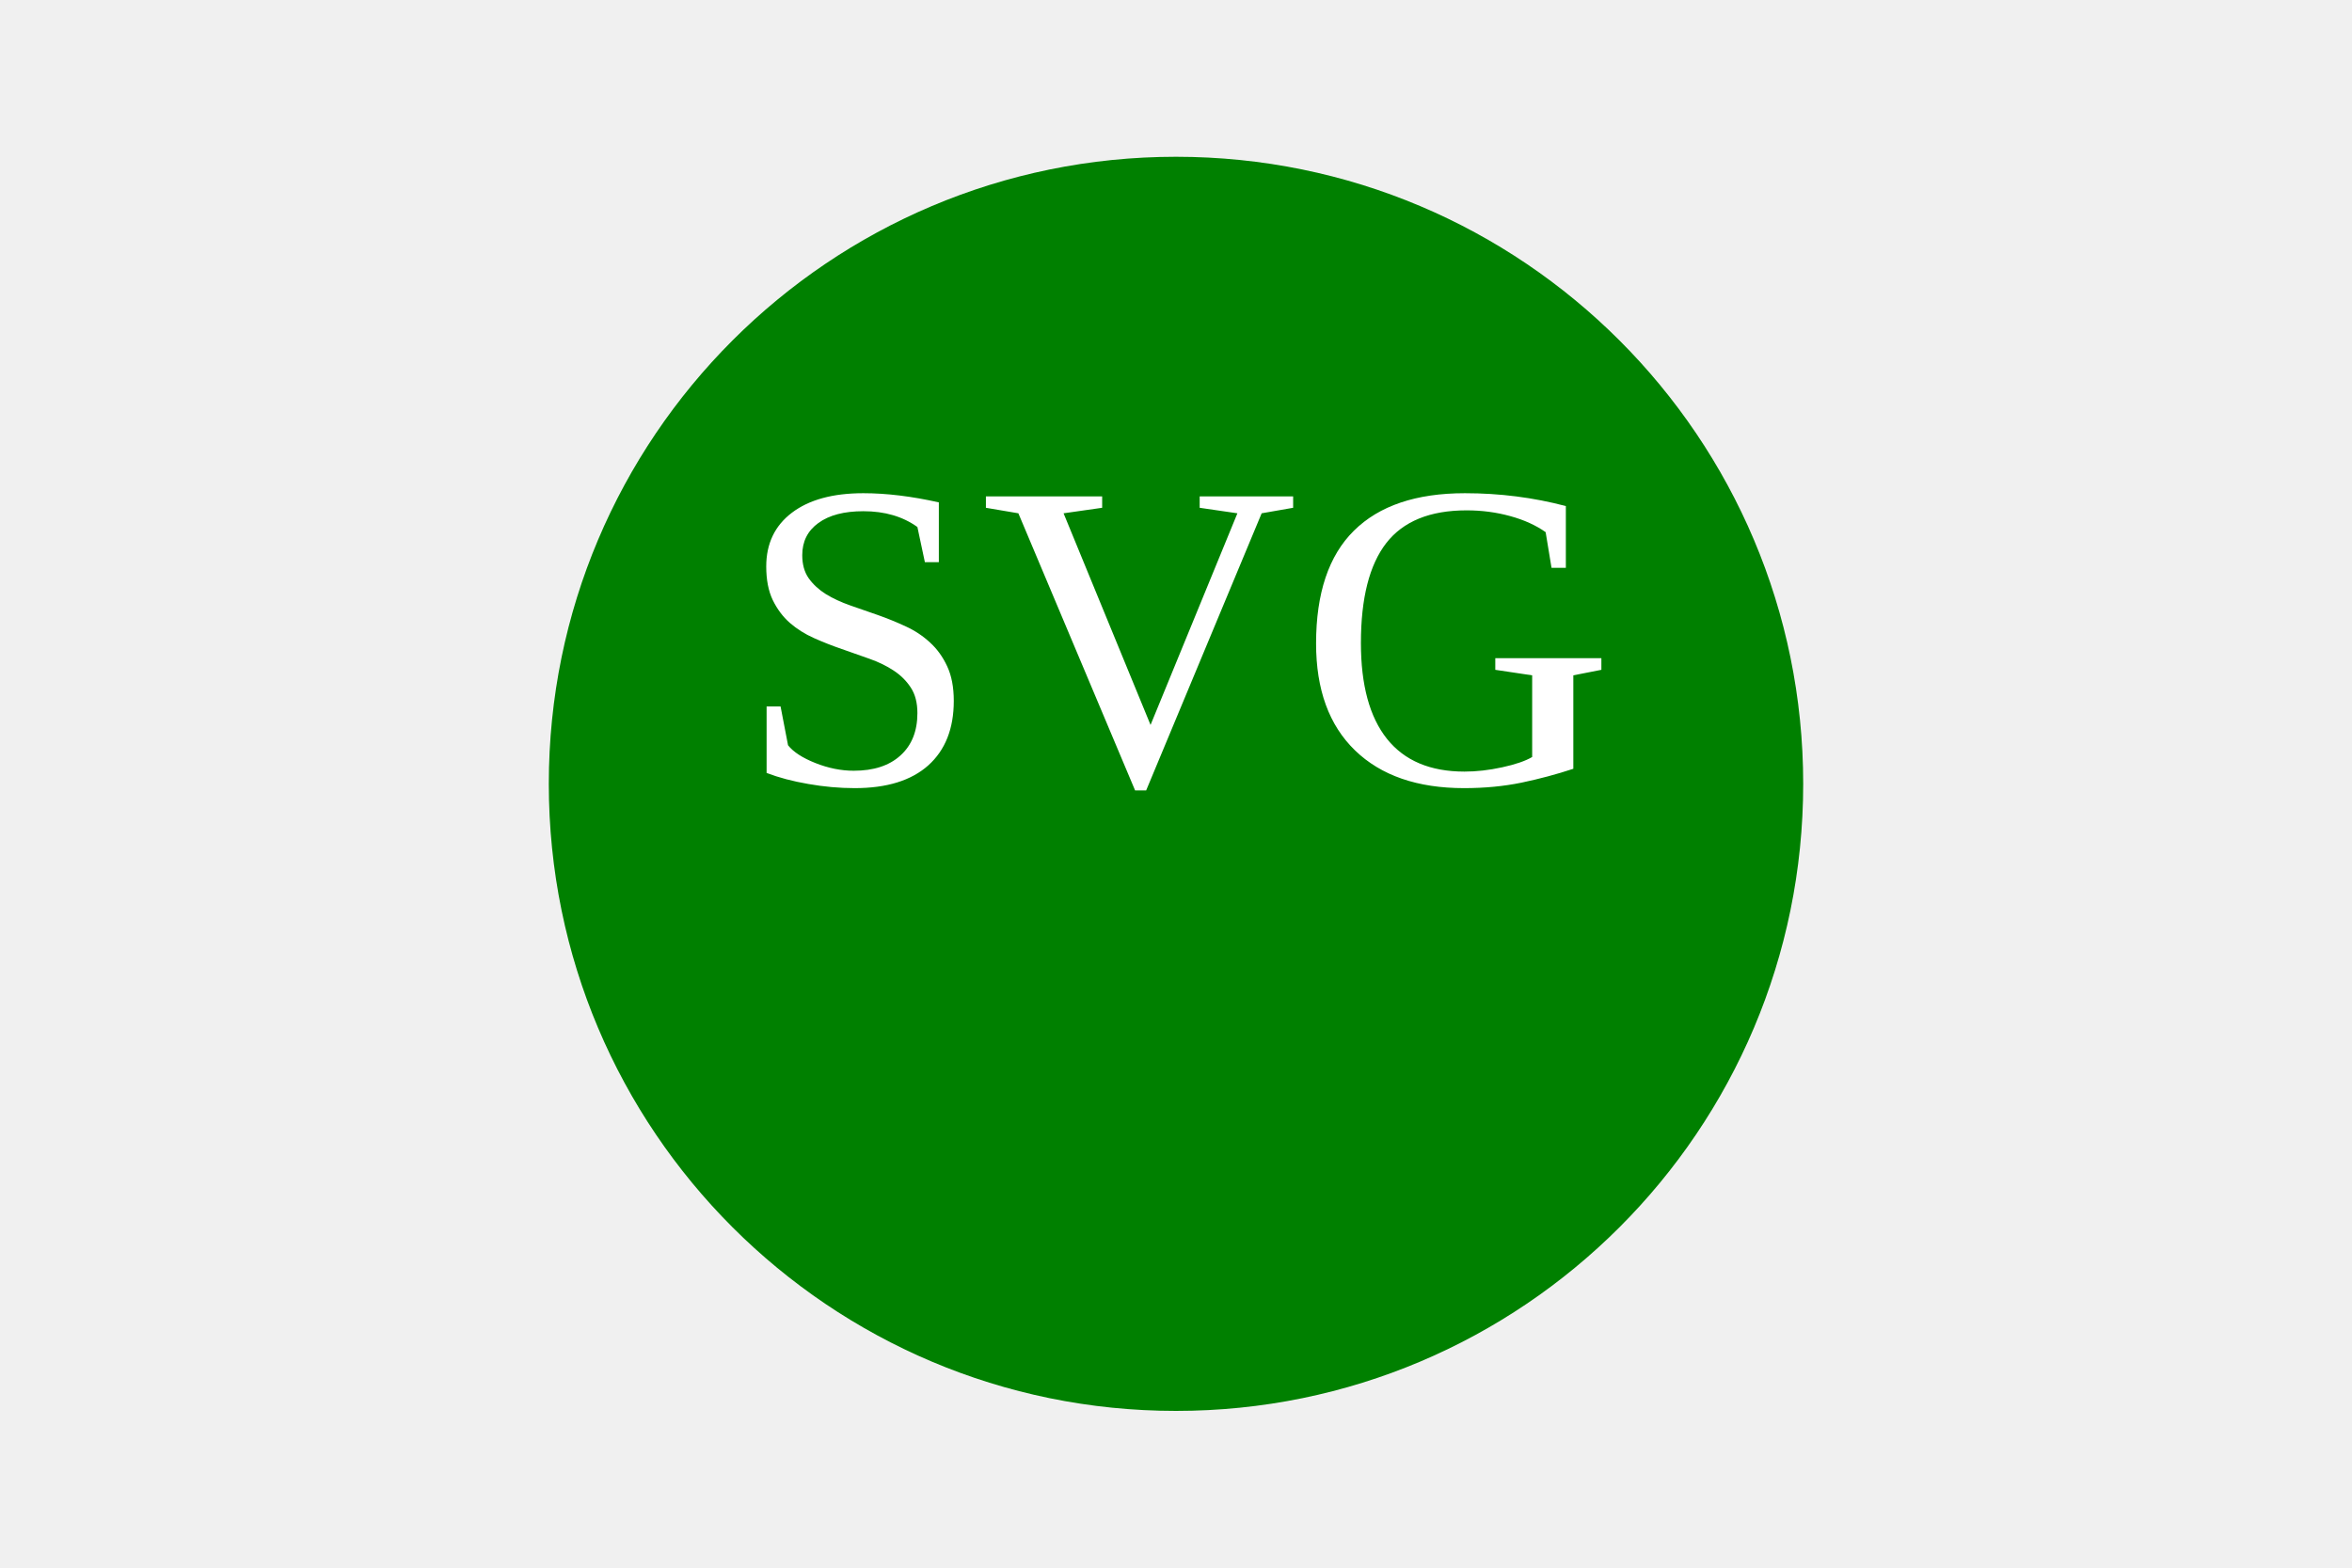
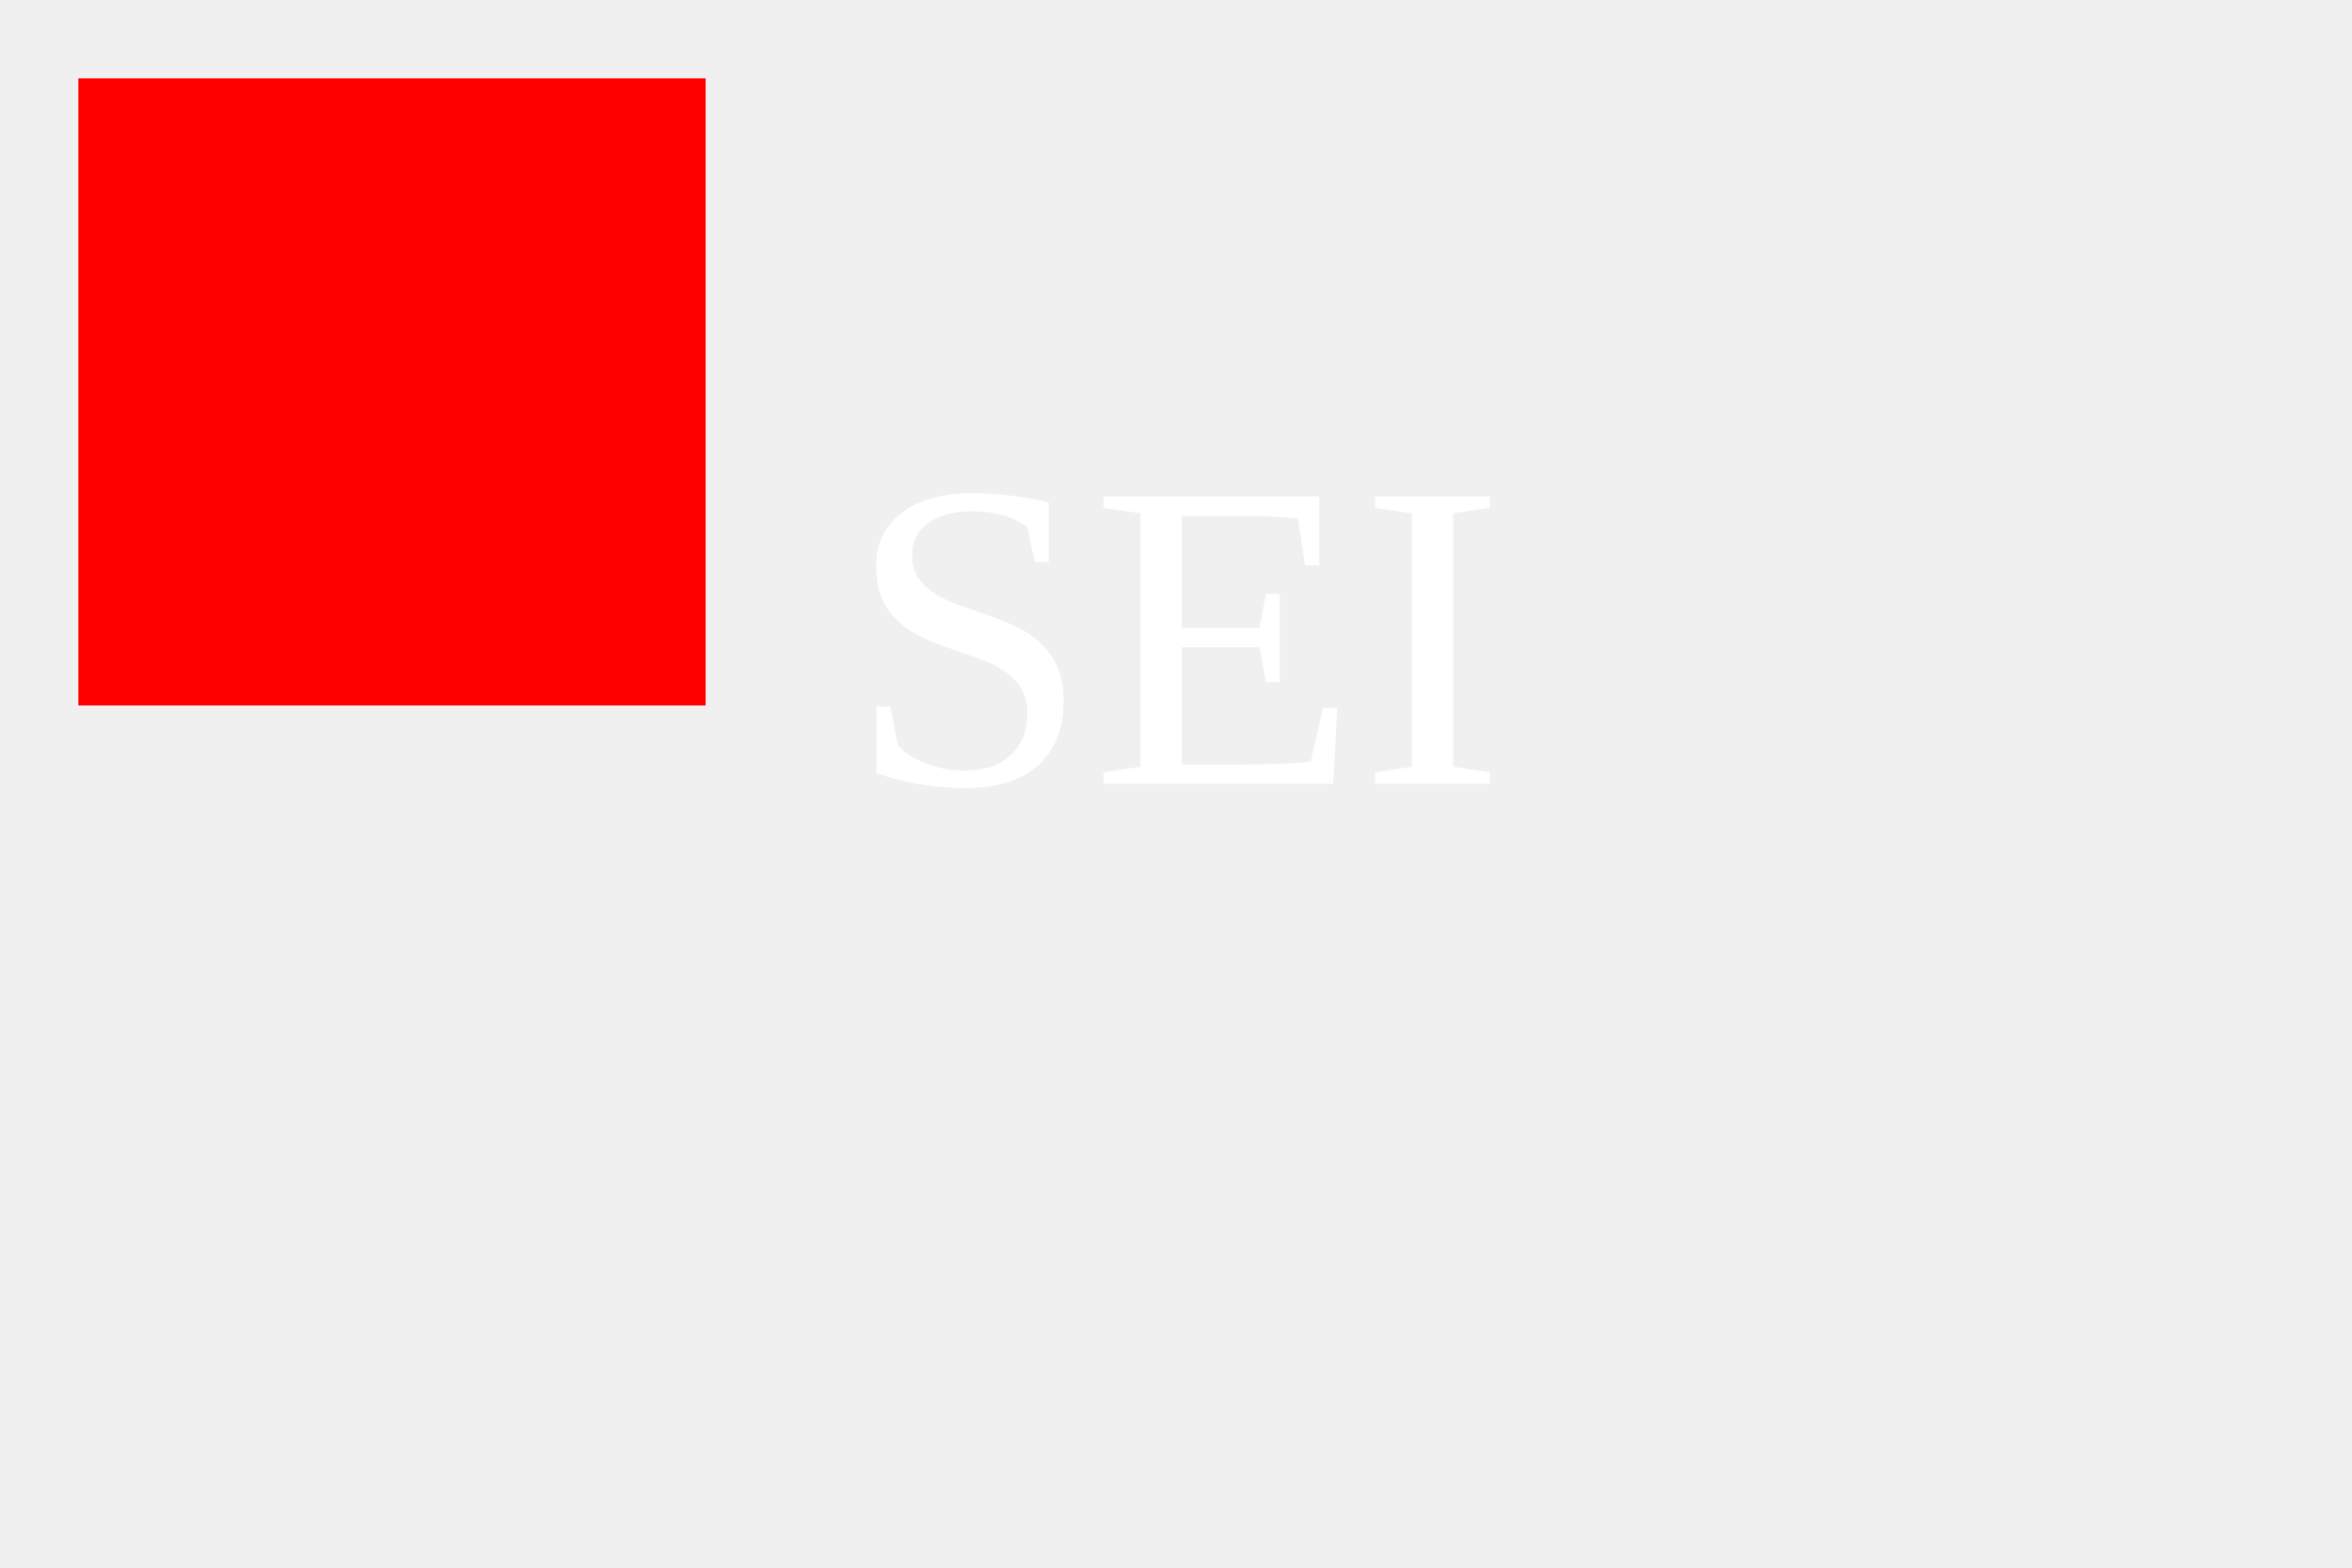
<svg xmlns="http://www.w3.org/2000/svg" width="300" height="200">
-   <g fill="green">
-     <circle cx="50%" cy="50%" r="80" />
-     <text x="150" y="100" fill="white" font-size="56px" text-anchor="middle" alignment-baseline="middle">SVG</text>
+   <g fill="red">
+     <rect x="10" y="10" width="80" height="80" />
+     <text x="150" y="100" fill="white" font-size="56px" text-anchor="middle" alignment-baseline="middle">SEI</text>
  </g>
</svg>
